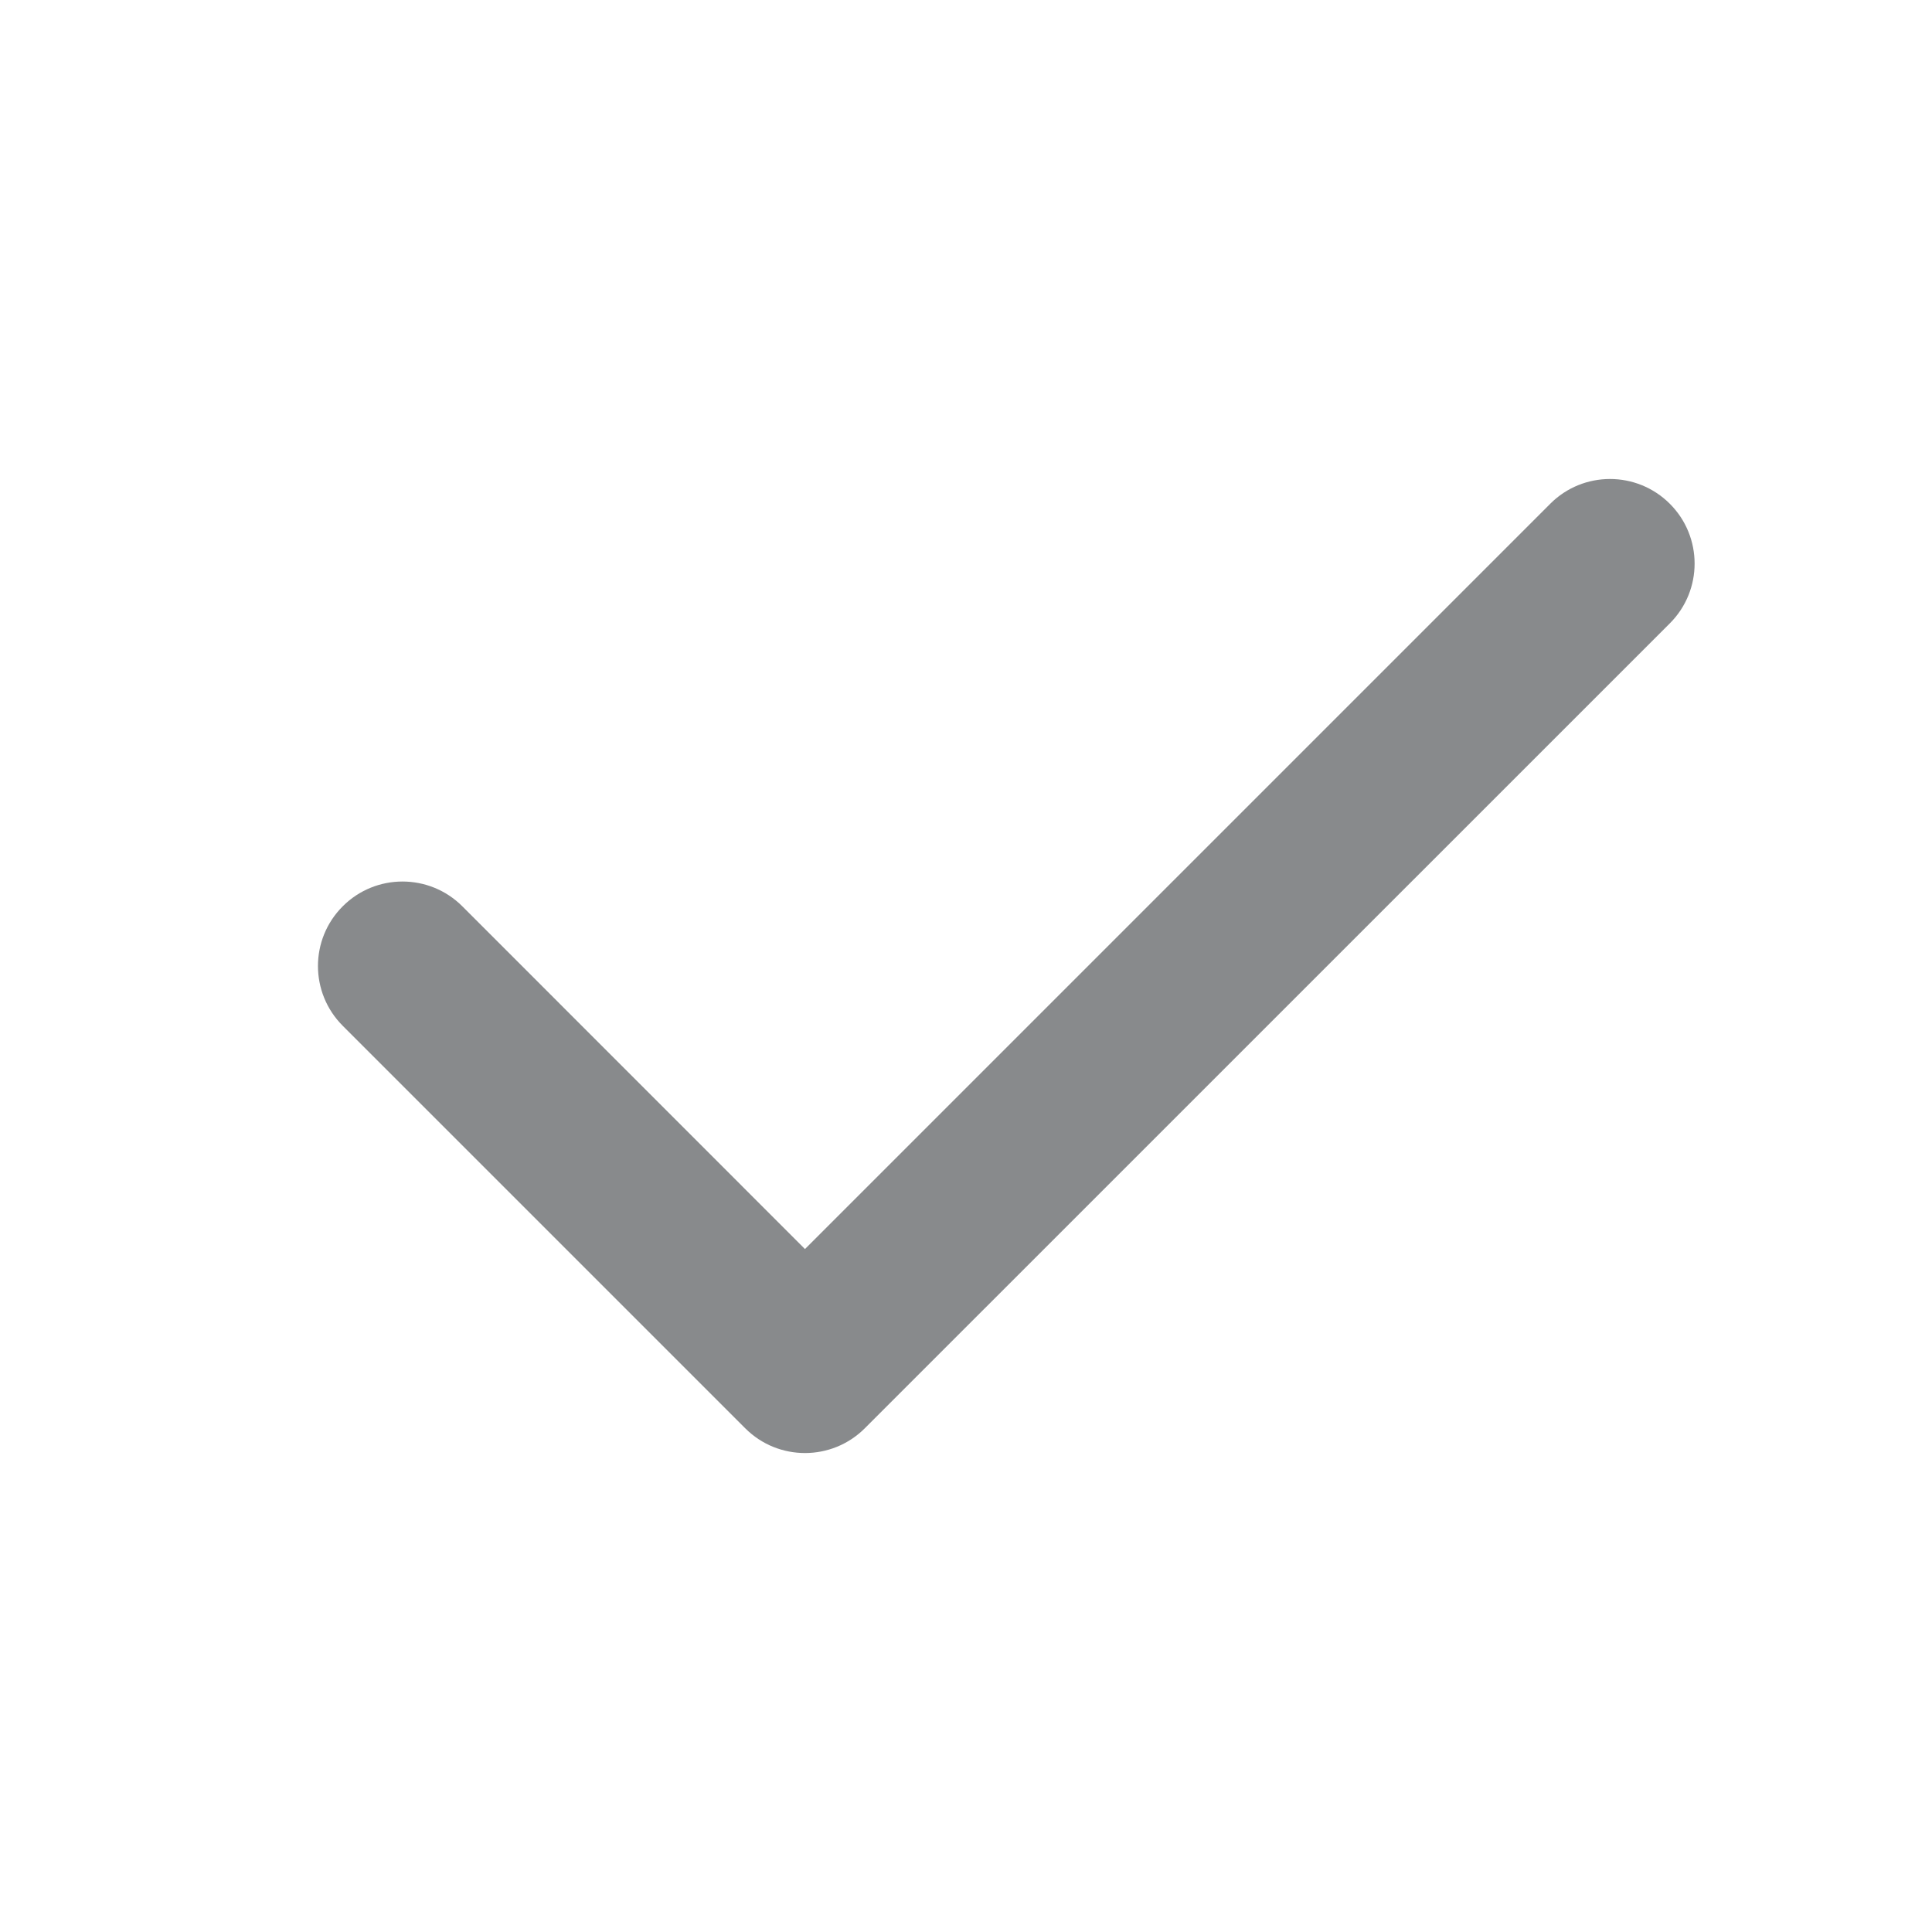
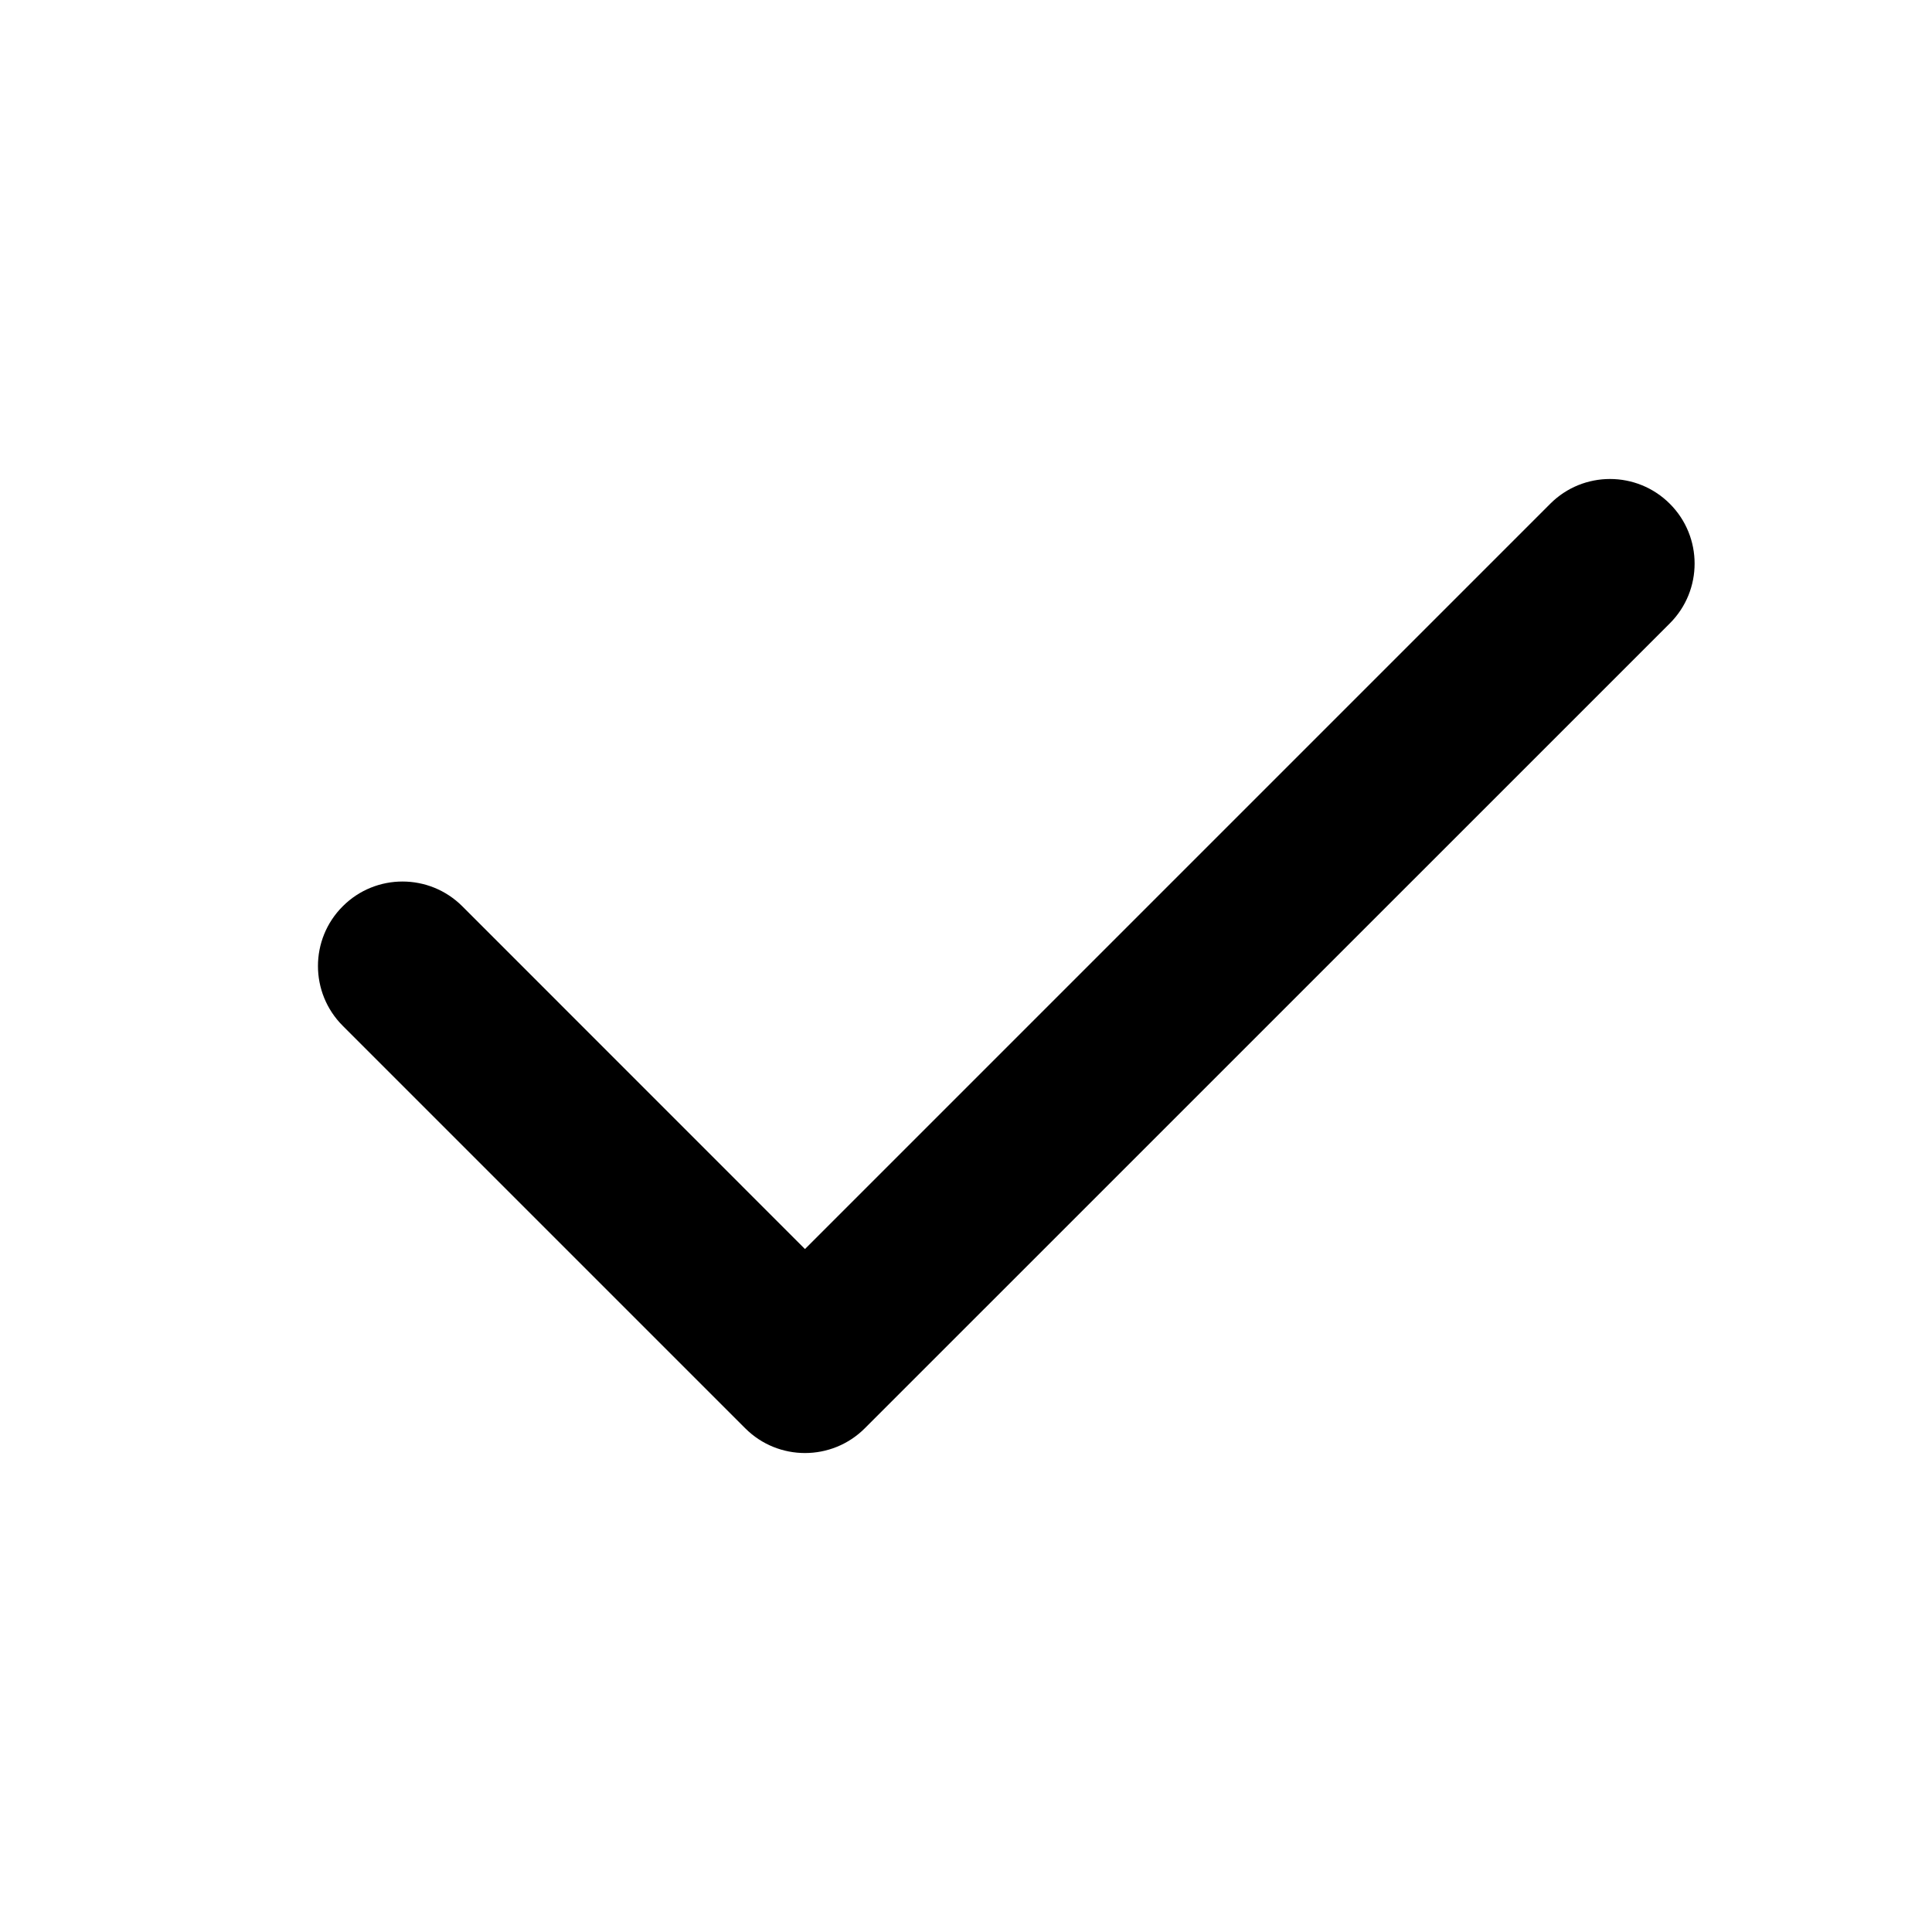
<svg xmlns="http://www.w3.org/2000/svg" width="20" height="20" viewBox="0 0 20 20" fill="none">
-   <path d="M16.048 5.215C16.389 4.873 16.944 4.873 17.286 5.215C17.628 5.557 17.628 6.111 17.286 6.453L8.952 14.786C8.61 15.127 8.056 15.127 7.715 14.786L3.548 10.619C3.206 10.277 3.206 9.723 3.548 9.382C3.889 9.04 4.444 9.04 4.786 9.382L8.333 12.93L16.048 5.215Z" fill="#888A8C" />
+   <path d="M16.048 5.215C16.389 4.873 16.944 4.873 17.286 5.215C17.628 5.557 17.628 6.111 17.286 6.453L8.952 14.786C8.61 15.127 8.056 15.127 7.715 14.786L3.548 10.619C3.206 10.277 3.206 9.723 3.548 9.382C3.889 9.04 4.444 9.04 4.786 9.382L8.333 12.93L16.048 5.215Z" fill="currentColor" />
</svg>
